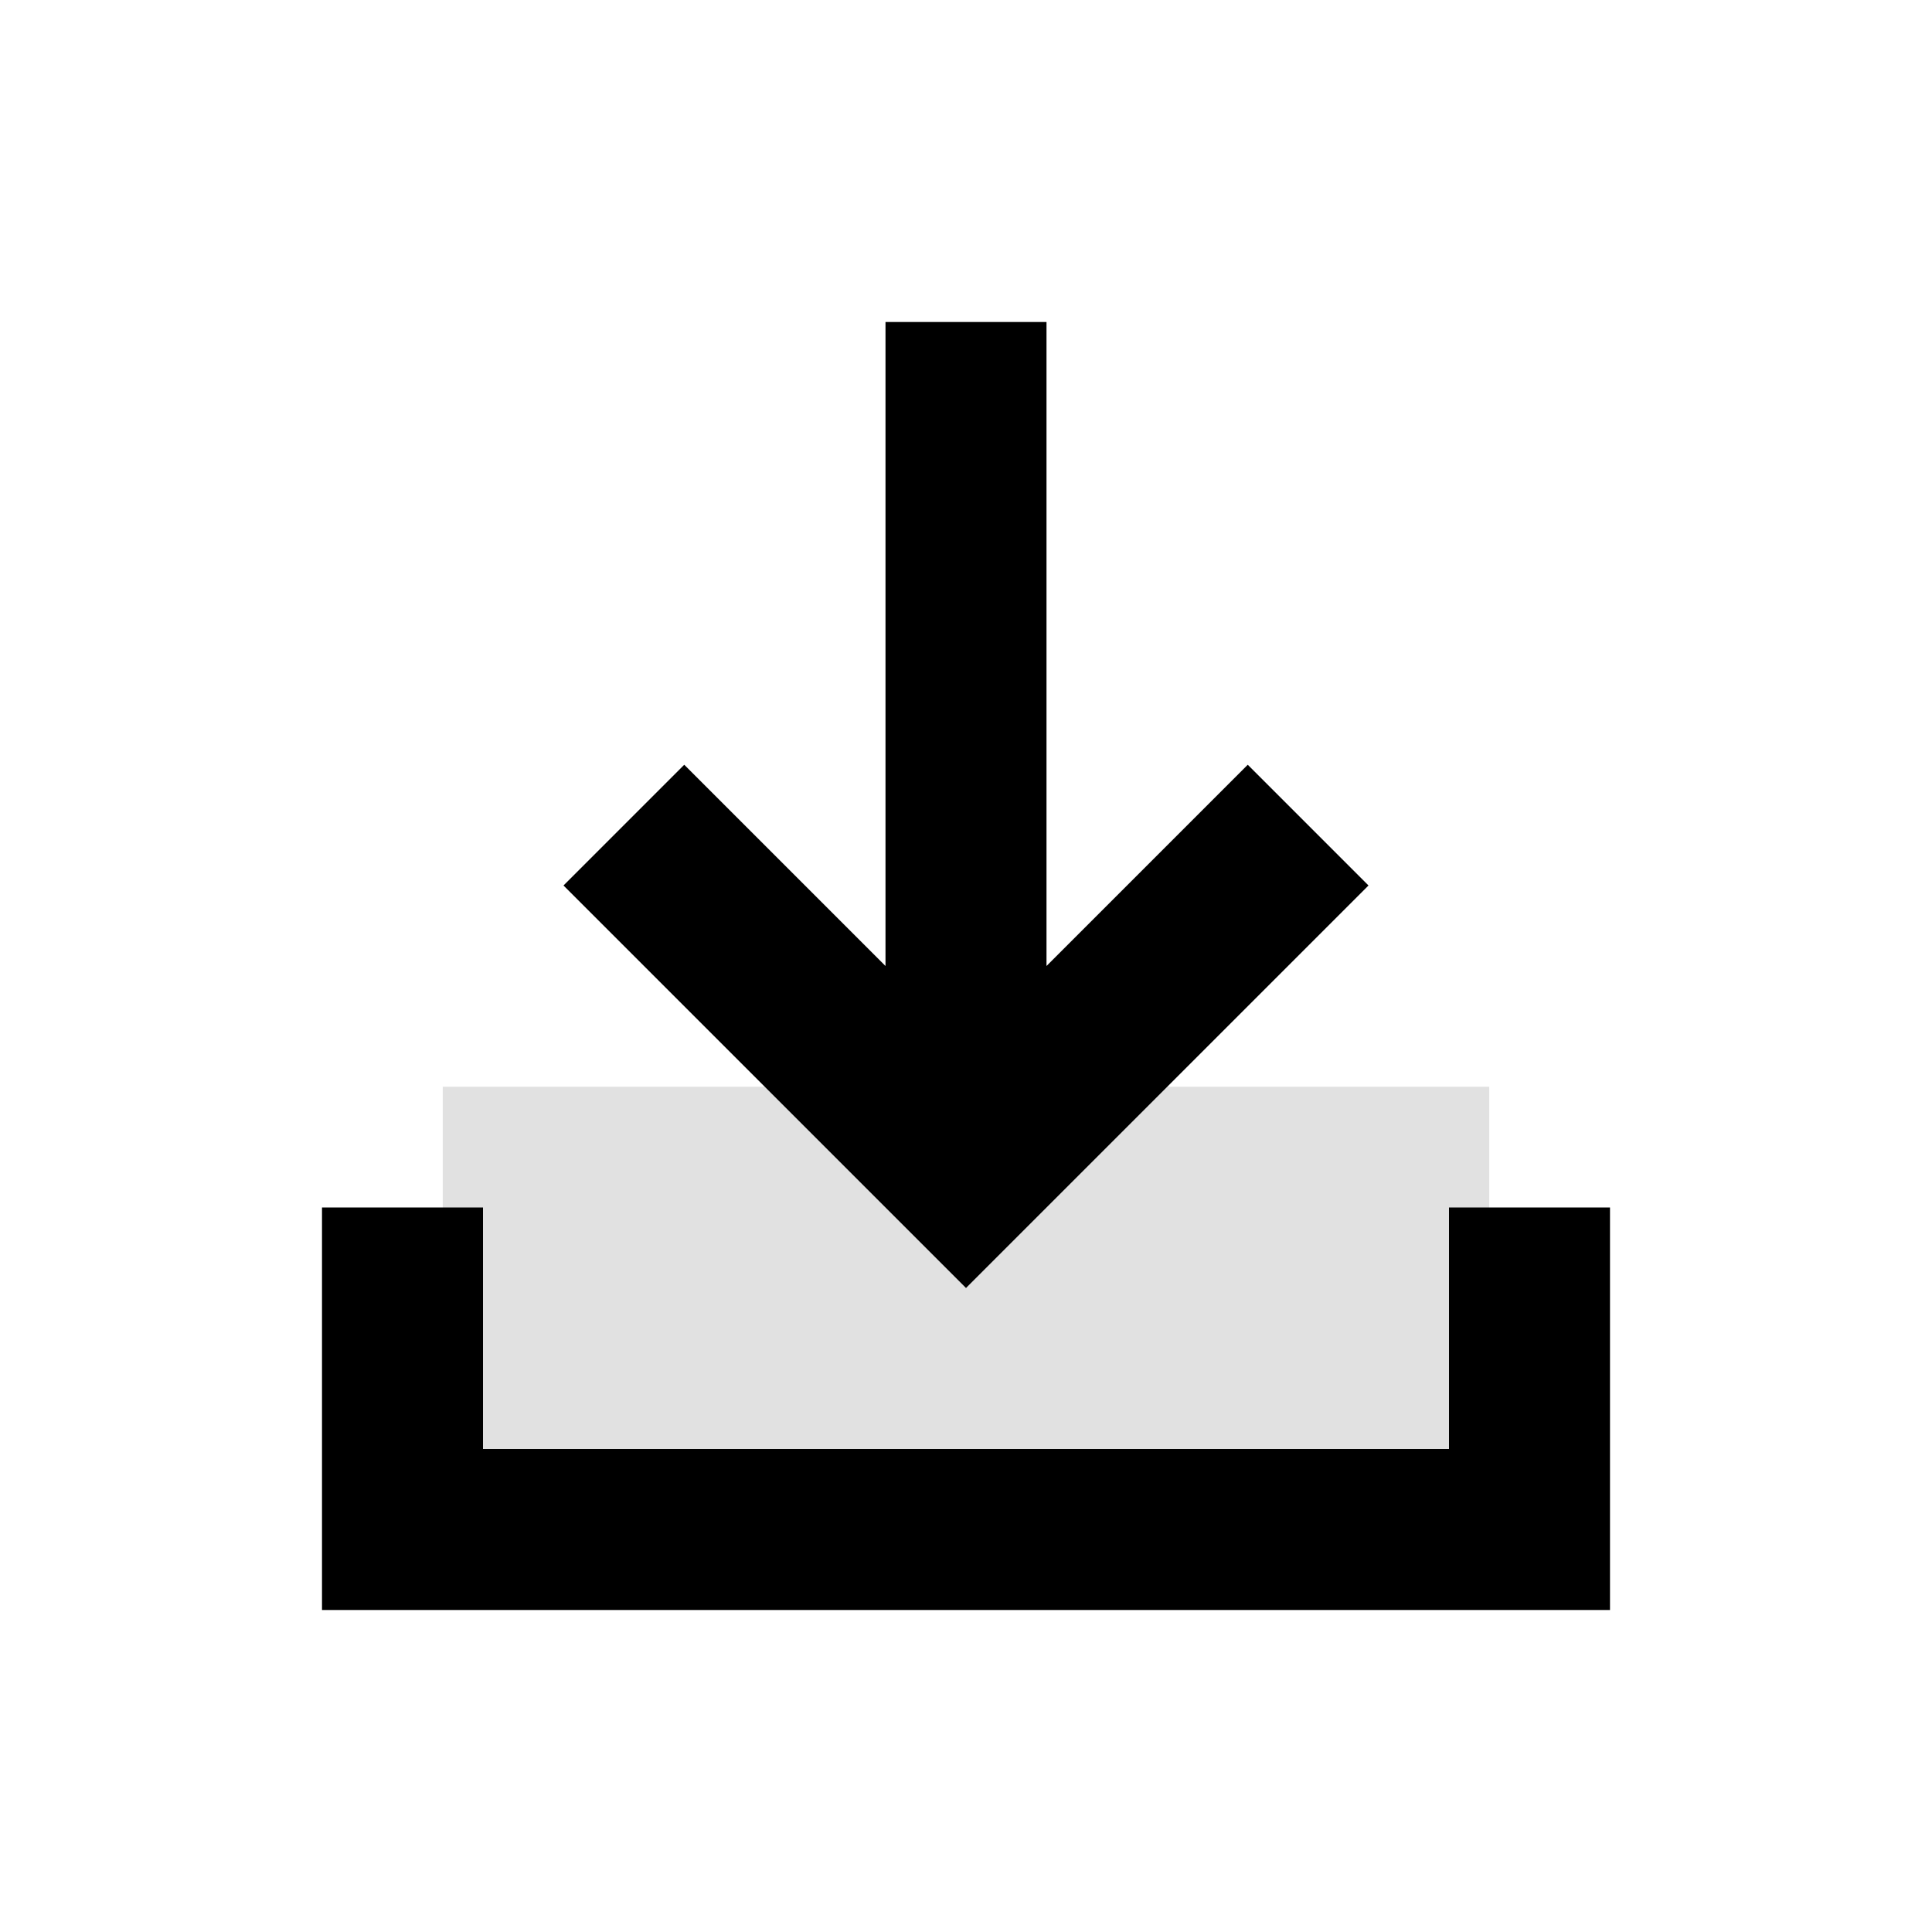
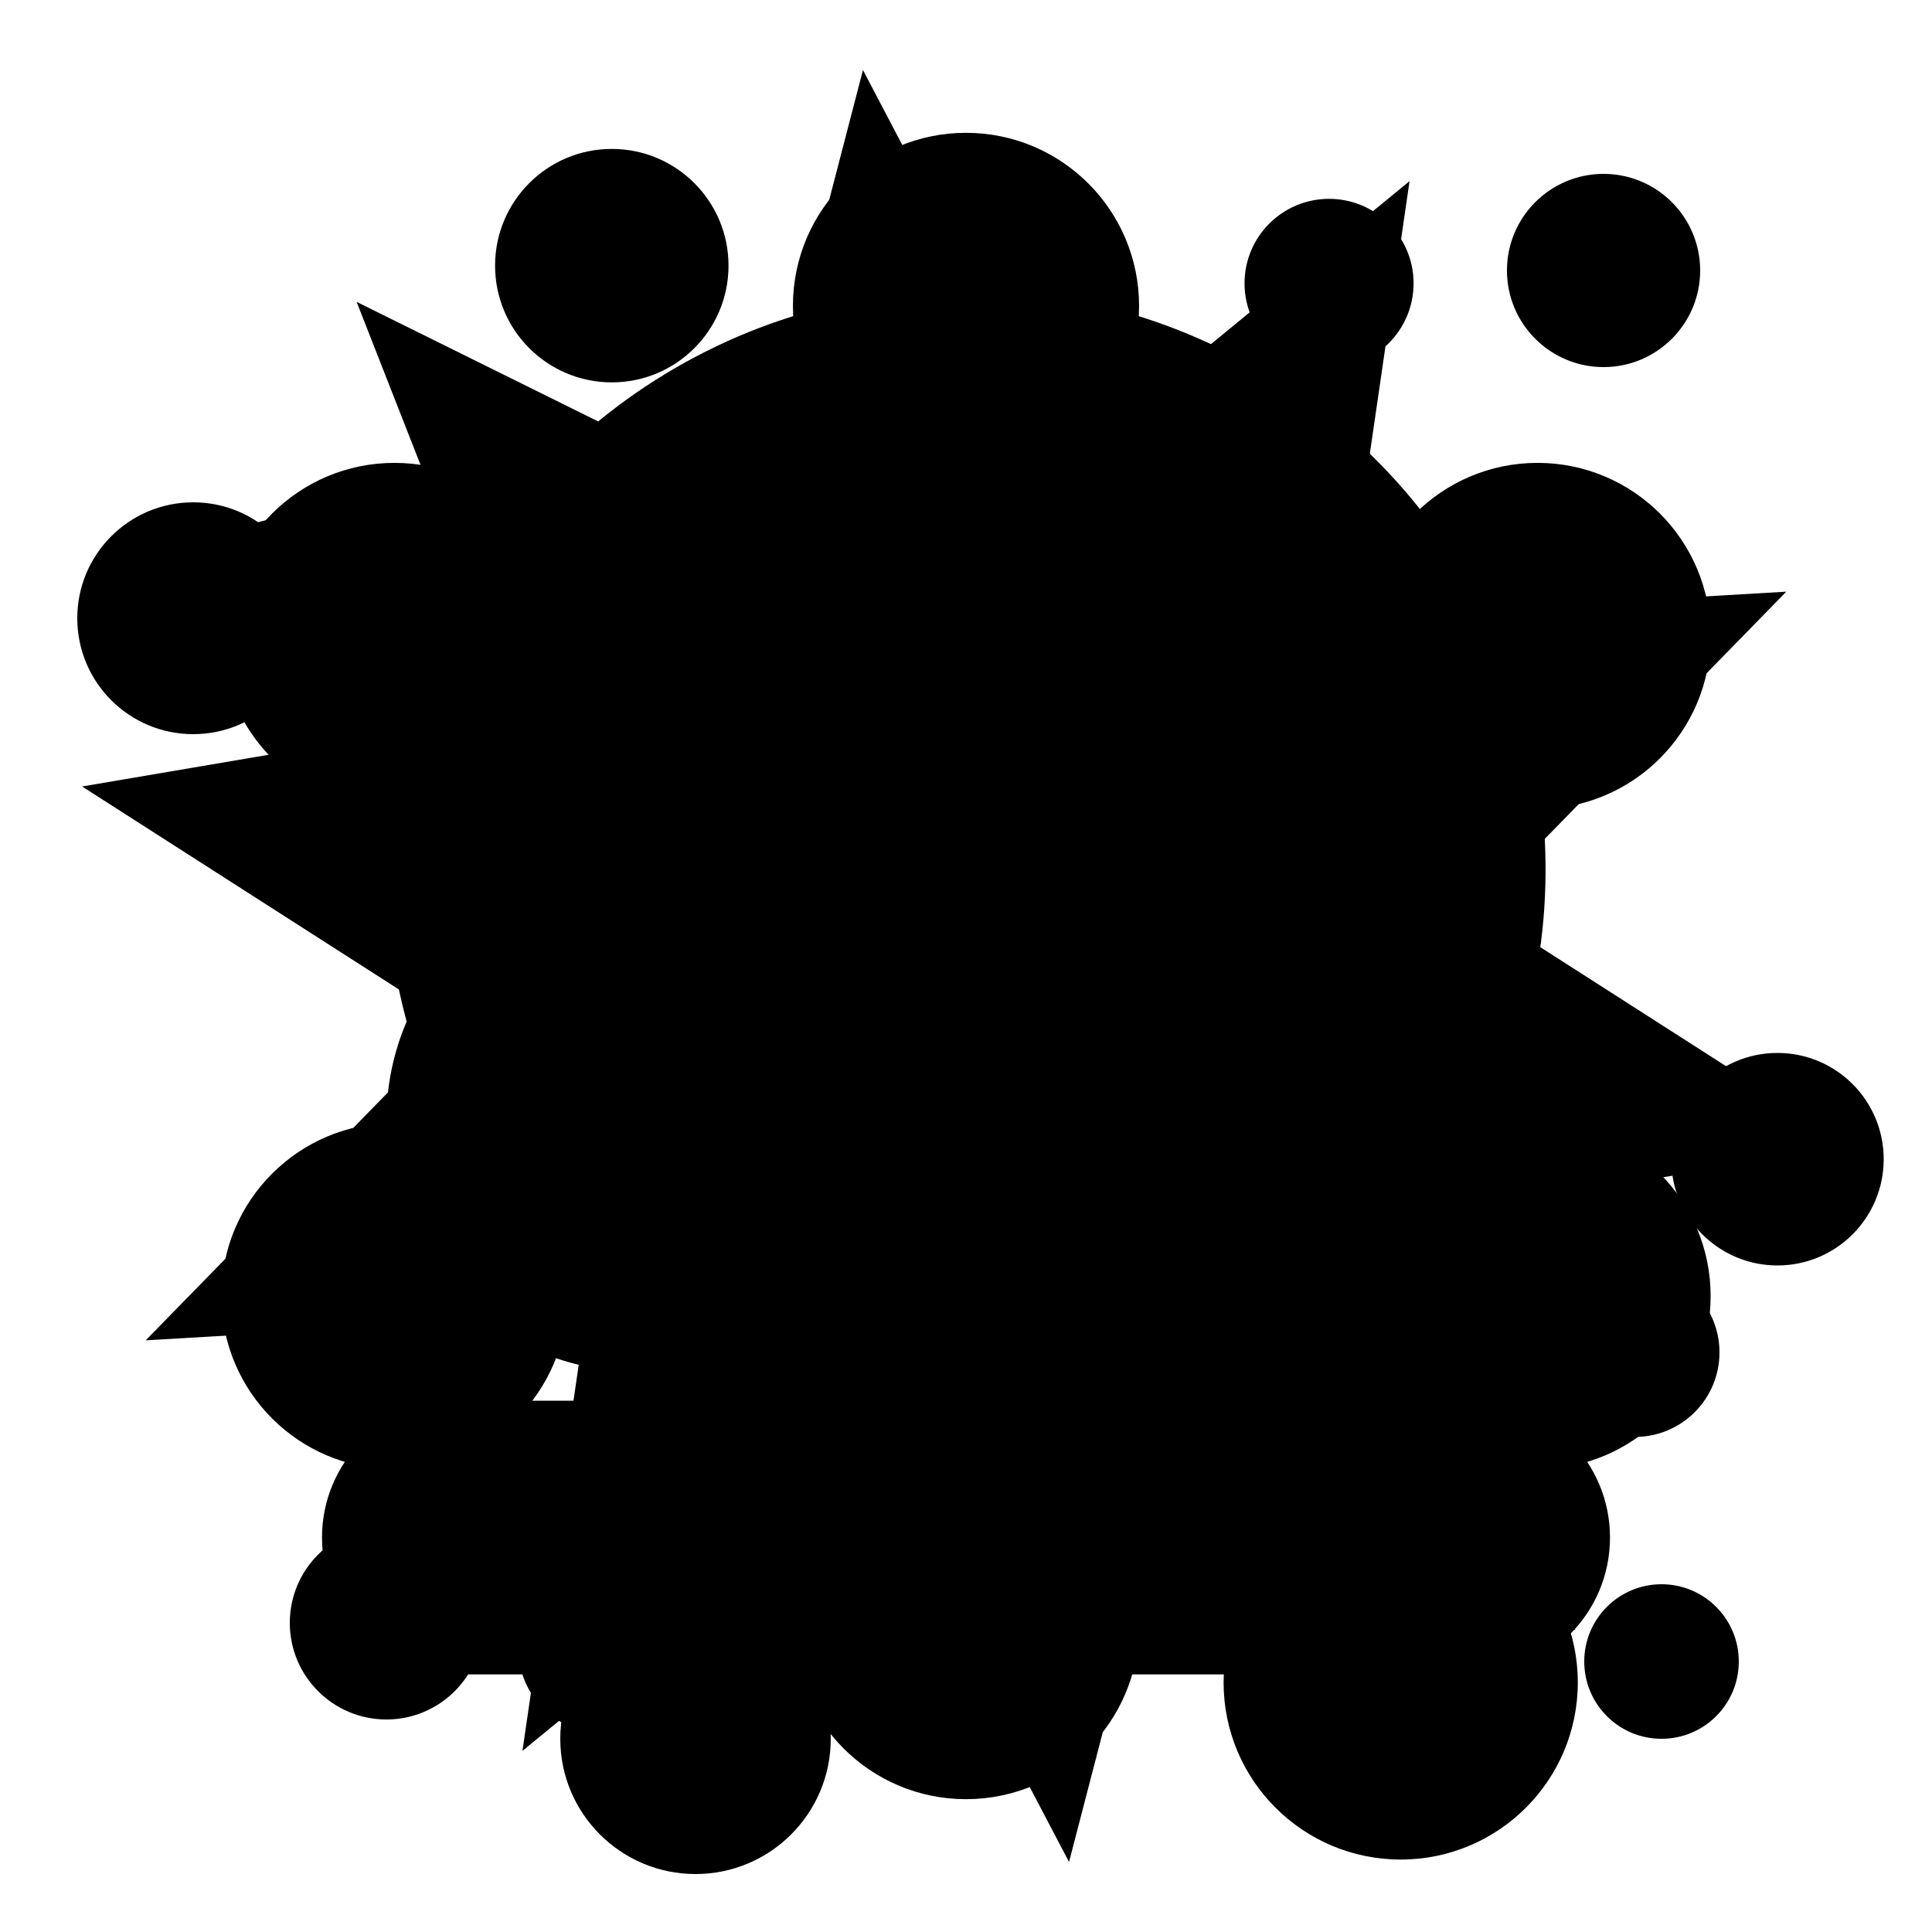
- <svg xmlns="http://www.w3.org/2000/svg" class="am-export-feedback-svg" viewBox="0 0 24 24" width="24" height="24" fill="currentColor" aria-hidden="true" focusable="false">
-   <g class="am-export-feedback-tray-group">
-     <rect class="am-export-feedback-well" x="5.5" y="13.5" width="13" height="5" rx="0" opacity="0.12" />
-     <rect class="am-export-feedback-payload" x="8" y="15.25" width="8" height="2" rx="0" opacity="0" />
-     <path class="am-export-feedback-tray" d="M4 15H6V18H18V15H20V20H4Z" />
+ <svg xmlns="http://www.w3.org/2000/svg" class="am-export-feedback-svg" viewBox="0 0 24 24" width="24" height="24" aria-hidden="true" focusable="false" fill="currentColor">
+   <g class="am-export-feedback-idle">
+     <g class="am-export-feedback-tray">
+       <path class="am-export-feedback-energy am-export-feedback-well" d="M5.7 17.4 H18.3 A1.7 1.7 0 0 1 18.3 20.8 H5.7 A1.7 1.7 0 0 1 5.7 17.4 Z" />
+       <circle class="am-export-feedback-hole" cx="8.2" cy="19.1" r="0.85" />
+       <circle class="am-export-feedback-hole" cx="15.6" cy="19.1" r="0.6" />
+     </g>
+     <g class="am-export-feedback-drop-group">
+       <path class="am-export-feedback-energy am-export-feedback-drop" d="M12 2.6 C13.55 5.88 15.7 8.11 15.7 10.4 A3.7 3.7 0 1 1 8.3 10.4 C8.3 8.11 10.45 5.88 12 2.6 Z" />
+       <circle class="am-export-feedback-hole" cx="13.1" cy="11.3" r="1.25" />
+     </g>
  </g>
-   <g class="am-export-feedback-arrow-group">
-     <path class="am-export-feedback-arrow" d="M11 4H13V12L15.5 9.5L17 11L12 16L7 11L8.5 9.5L11 12Z" />
+   <g class="am-export-feedback-busy">
+     <circle class="am-export-feedback-energy am-export-feedback-dot am-export-feedback-dot-0" cx="12" cy="3.8" r="2.15" />
+     <circle class="am-export-feedback-energy am-export-feedback-dot am-export-feedback-dot-1" cx="19.1" cy="7.9" r="2.15" />
+     <circle class="am-export-feedback-energy am-export-feedback-dot am-export-feedback-dot-2" cx="19.1" cy="16.1" r="2.15" />
+     <circle class="am-export-feedback-energy am-export-feedback-dot am-export-feedback-dot-3" cx="12" cy="20.2" r="2.15" />
+     <circle class="am-export-feedback-energy am-export-feedback-dot am-export-feedback-dot-4" cx="4.9" cy="16.1" r="2.15" />
+     <circle class="am-export-feedback-energy am-export-feedback-dot am-export-feedback-dot-5" cx="4.9" cy="7.9" r="2.15" />
+     <circle class="am-export-feedback-hole am-export-feedback-dot-hole am-export-feedback-dot-hole-0" cx="12" cy="3.8" r="1.05" />
+     <circle class="am-export-feedback-hole am-export-feedback-dot-hole am-export-feedback-dot-hole-1" cx="19.1" cy="7.9" r="1.05" />
+     <circle class="am-export-feedback-hole am-export-feedback-dot-hole am-export-feedback-dot-hole-2" cx="19.1" cy="16.1" r="1.05" />
+     <circle class="am-export-feedback-hole am-export-feedback-dot-hole am-export-feedback-dot-hole-3" cx="12" cy="20.2" r="1.05" />
+     <circle class="am-export-feedback-hole am-export-feedback-dot-hole am-export-feedback-dot-hole-4" cx="4.9" cy="16.1" r="1.05" />
+     <circle class="am-export-feedback-hole am-export-feedback-dot-hole am-export-feedback-dot-hole-5" cx="4.9" cy="7.9" r="1.05" />
  </g>
-   <g class="am-export-feedback-outcome am-export-feedback-outcome-success" opacity="0">
-     <circle cx="12" cy="9.75" r="5.25" opacity="0.12" />
-     <path class="am-export-feedback-check-path" pathLength="1" d="M8.5 10.1L11.0 12.6L15.75 7.35" fill="none" stroke="currentColor" stroke-width="2.35" stroke-linecap="butt" stroke-linejoin="miter" stroke-dasharray="1" stroke-dashoffset="1" />
+   <g class="am-export-feedback-outcome am-export-feedback-outcome-success">
+     <path class="am-export-feedback-energy am-export-feedback-burst" d="M22.98 14.23 L17.57 15.15 L19.57 20.25 L14.66 17.82 L13.28 23.13 L10.73 18.27 L6.49 21.75 L7.28 16.33 L1.81 16.65 L5.64 12.73 L1.02 9.77 L6.43 8.85 L4.43 3.75 L9.34 6.18 L10.72 0.87 L13.27 5.73 L17.51 2.25 L16.72 7.67 L22.19 7.35 L18.36 11.27 Z" />
+     <circle class="am-export-feedback-hole am-export-feedback-burst-hole" cx="12.6" cy="12.4" r="2.35" />
+     <g class="am-export-feedback-flecks">
+       <circle class="am-export-feedback-energy am-export-feedback-fleck" cx="16.51" cy="3.52" r="1.05" />
+       <circle class="am-export-feedback-energy am-export-feedback-fleck" cx="20.31" cy="16.8" r="1.05" />
+       <circle class="am-export-feedback-energy am-export-feedback-fleck" cx="7.49" cy="20.48" r="1.05" />
+       <circle class="am-export-feedback-energy am-export-feedback-fleck" cx="3.52" cy="7.49" r="1.05" />
+     </g>
  </g>
-   <g class="am-export-feedback-outcome am-export-feedback-outcome-warning" opacity="0">
-     <path d="M12 3.5L18.35 14.5H5.65ZM11 7V10H13V7ZM11 11.5V13H13V11.5Z" fill-rule="evenodd" />
+   <g class="am-export-feedback-outcome am-export-feedback-outcome-warning">
+     <g class="am-export-feedback-ring">
+       <path class="am-export-feedback-arc" d="M11.61 17.99 A7.2 7.2 0 1 1 18.67 13.51" />
+       <circle class="am-export-feedback-hole am-export-feedback-arc-hole" cx="5.05" cy="9.15" r="1.2" />
+     </g>
+     <g class="am-export-feedback-chunk">
+       <circle class="am-export-feedback-energy" cx="17.4" cy="20.9" r="2.2" />
+       <circle class="am-export-feedback-hole" cx="17.9" cy="21.2" r="0.75" />
+     </g>
  </g>
-   <g class="am-export-feedback-outcome am-export-feedback-outcome-error" opacity="0">
-     <circle cx="12" cy="9.75" r="5.25" opacity="0.12" />
-     <path class="am-export-feedback-error-stroke" d="M9.35 7.1L14.65 12.4M14.65 7.1L9.35 12.4" fill="none" stroke="currentColor" stroke-width="2.25" stroke-linecap="butt" stroke-linejoin="miter" />
+   <g class="am-export-feedback-outcome am-export-feedback-outcome-error">
+     <g class="am-export-feedback-splat">
+       <circle class="am-export-feedback-energy" cx="12" cy="12" r="5.52" />
+       <circle class="am-export-feedback-energy" cx="7.92" cy="13.92" r="3.12" />
+       <circle class="am-export-feedback-energy" cx="15.84" cy="9.6" r="3.12" />
+       <circle class="am-export-feedback-energy" cx="14.88" cy="15.6" r="2.64" />
+       <circle class="am-export-feedback-energy" cx="9.6" cy="8.4" r="2.4" />
+       <circle class="am-export-feedback-hole" cx="12.48" cy="11.76" r="2.16" />
+       <circle class="am-export-feedback-hole" cx="8.4" cy="13.68" r="1.08" />
+     </g>
+     <g class="am-export-feedback-sats">
+       <circle class="am-export-feedback-energy am-export-feedback-sat" cx="2.4" cy="7.68" r="1.44" />
+       <circle class="am-export-feedback-energy am-export-feedback-sat" cx="22.08" cy="14.4" r="1.32" />
+       <circle class="am-export-feedback-energy am-export-feedback-sat" cx="4.8" cy="20.16" r="1.2" />
+       <circle class="am-export-feedback-energy am-export-feedback-sat" cx="19.92" cy="3.36" r="1.2" />
+       <circle class="am-export-feedback-energy am-export-feedback-sat" cx="20.64" cy="20.64" r="0.96" />
+     </g>
+     <g class="am-export-feedback-drip">
+       <path class="am-export-feedback-drip-line" d="M8.64 16.32 V20.64" />
+       <circle class="am-export-feedback-energy" cx="8.64" cy="21.6" r="1.68" />
+     </g>
+     <g class="am-export-feedback-dizzy">
+       <circle class="am-export-feedback-energy" cx="7.6" cy="3.3" r="1.45" />
+       <circle class="am-export-feedback-hole" cx="7.9" cy="3.4" r="0.62" />
+     </g>
  </g>
</svg>
